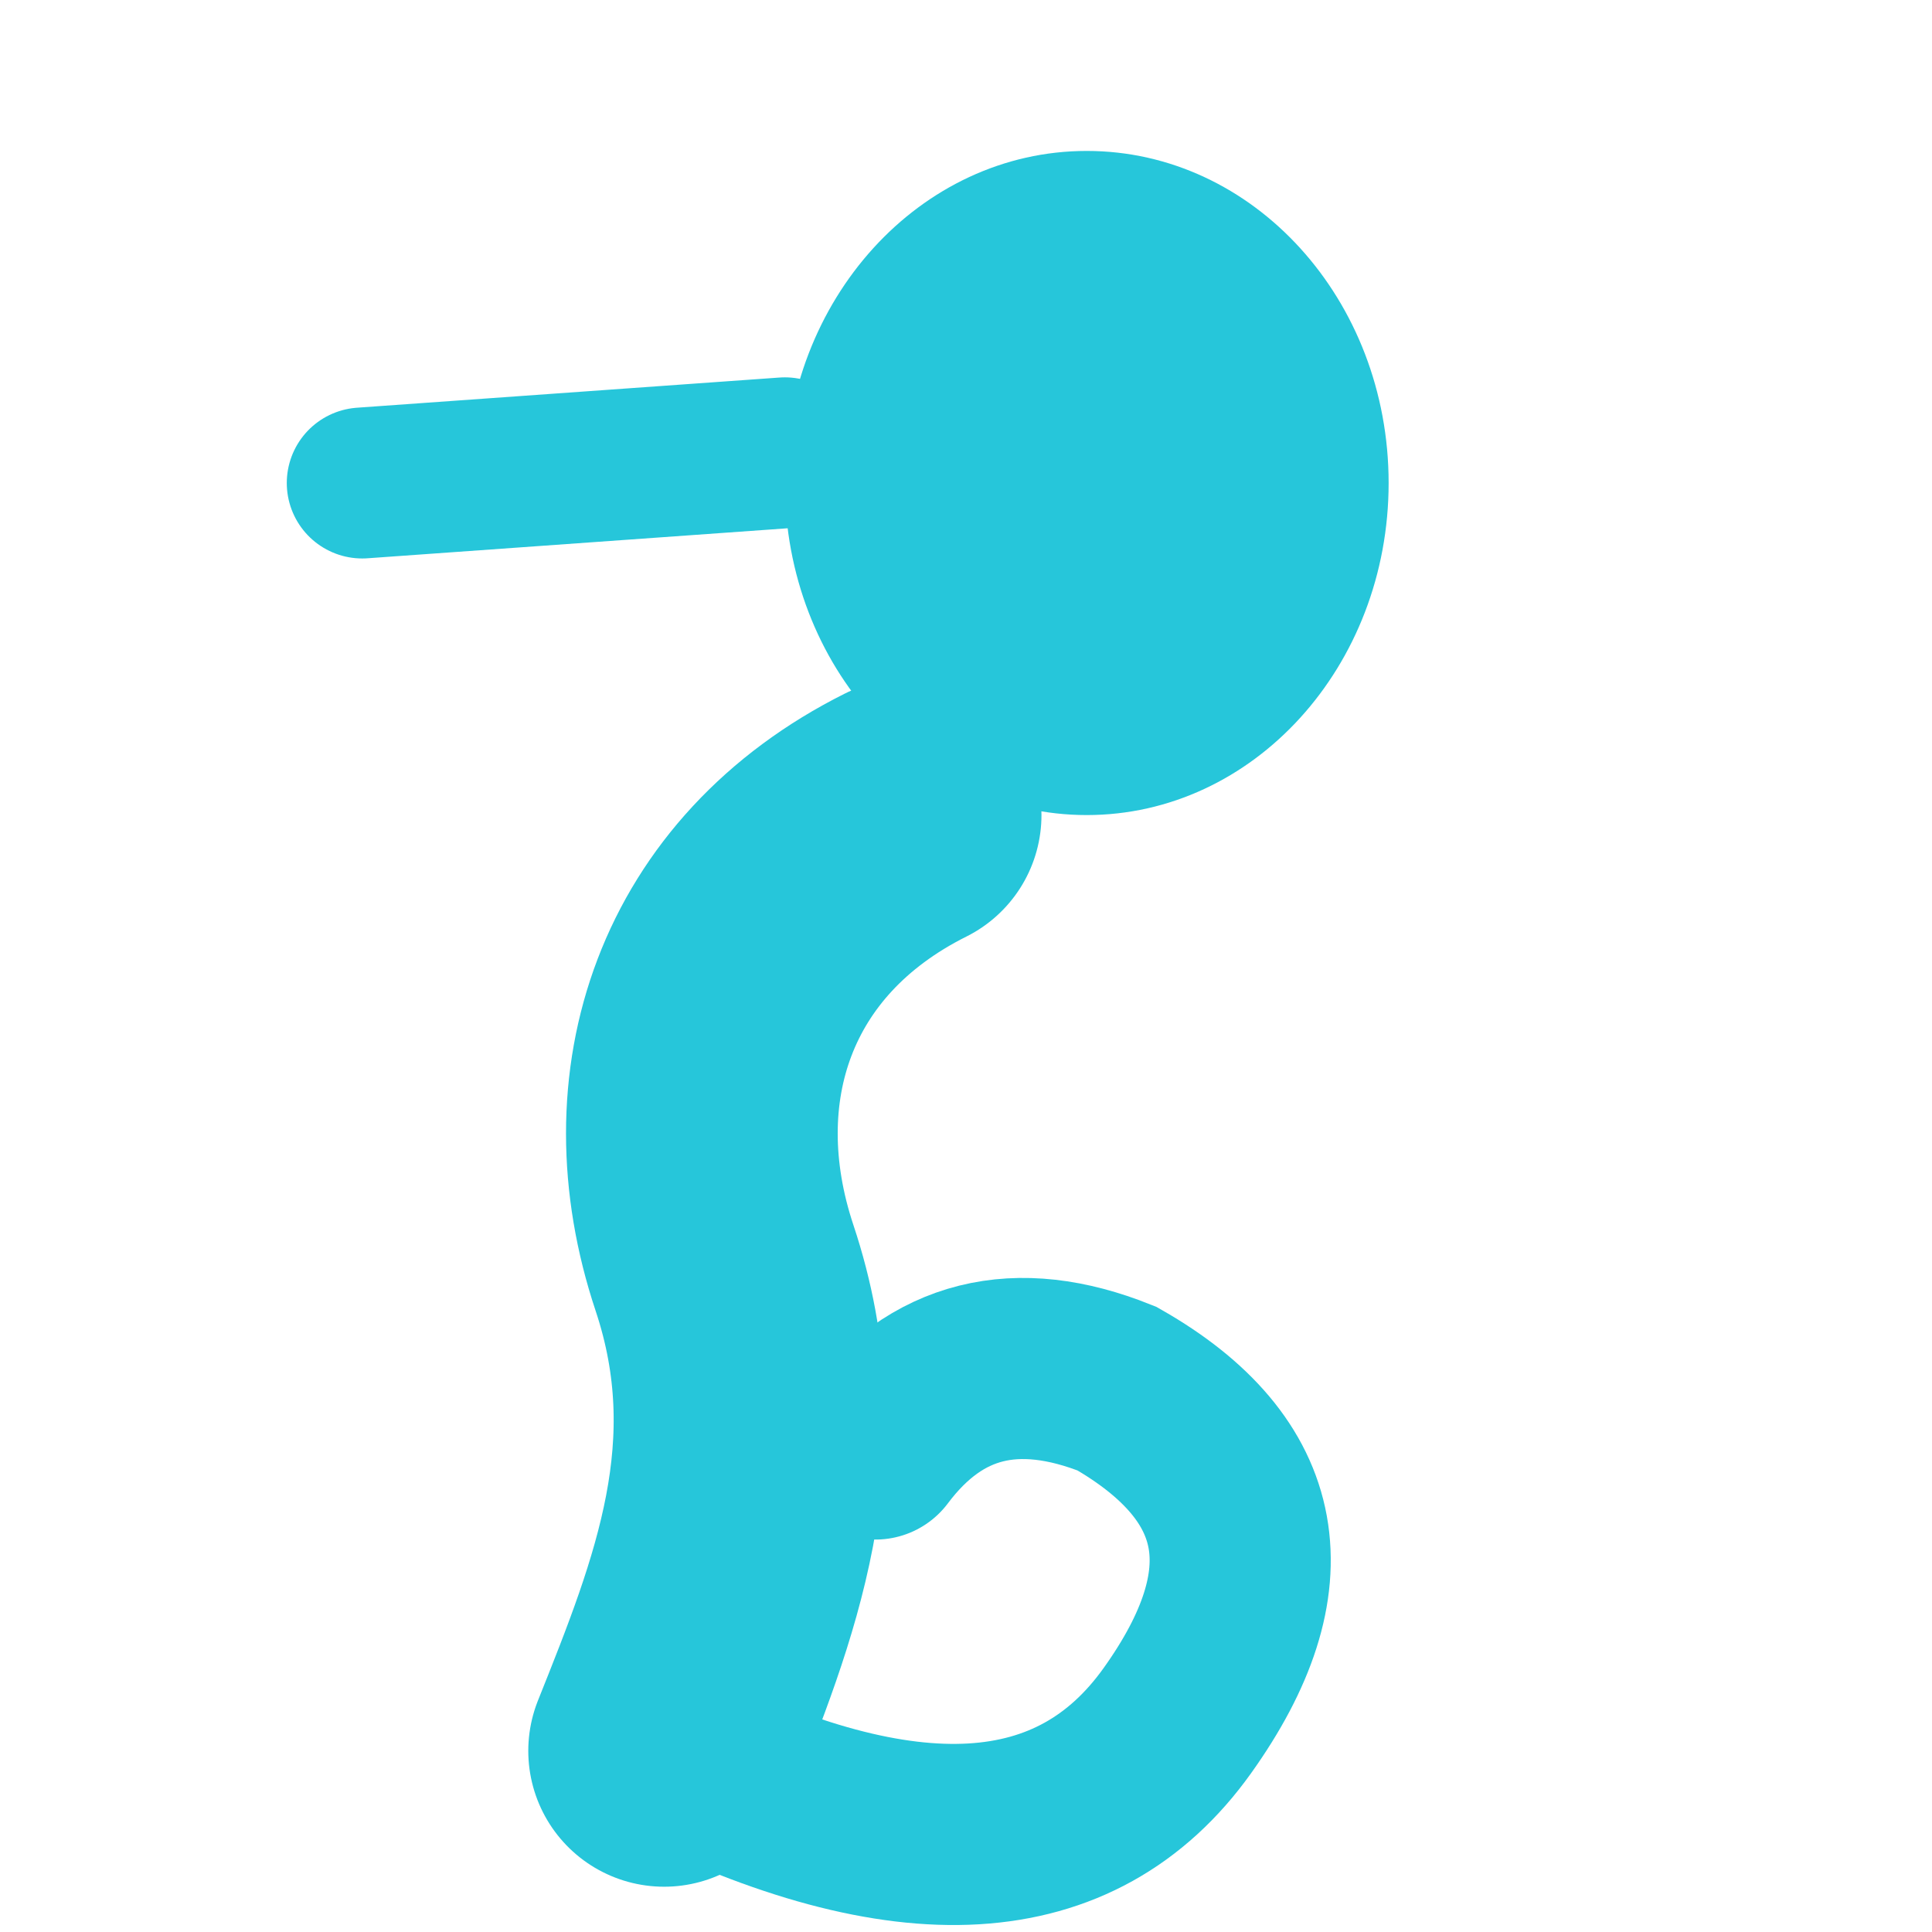
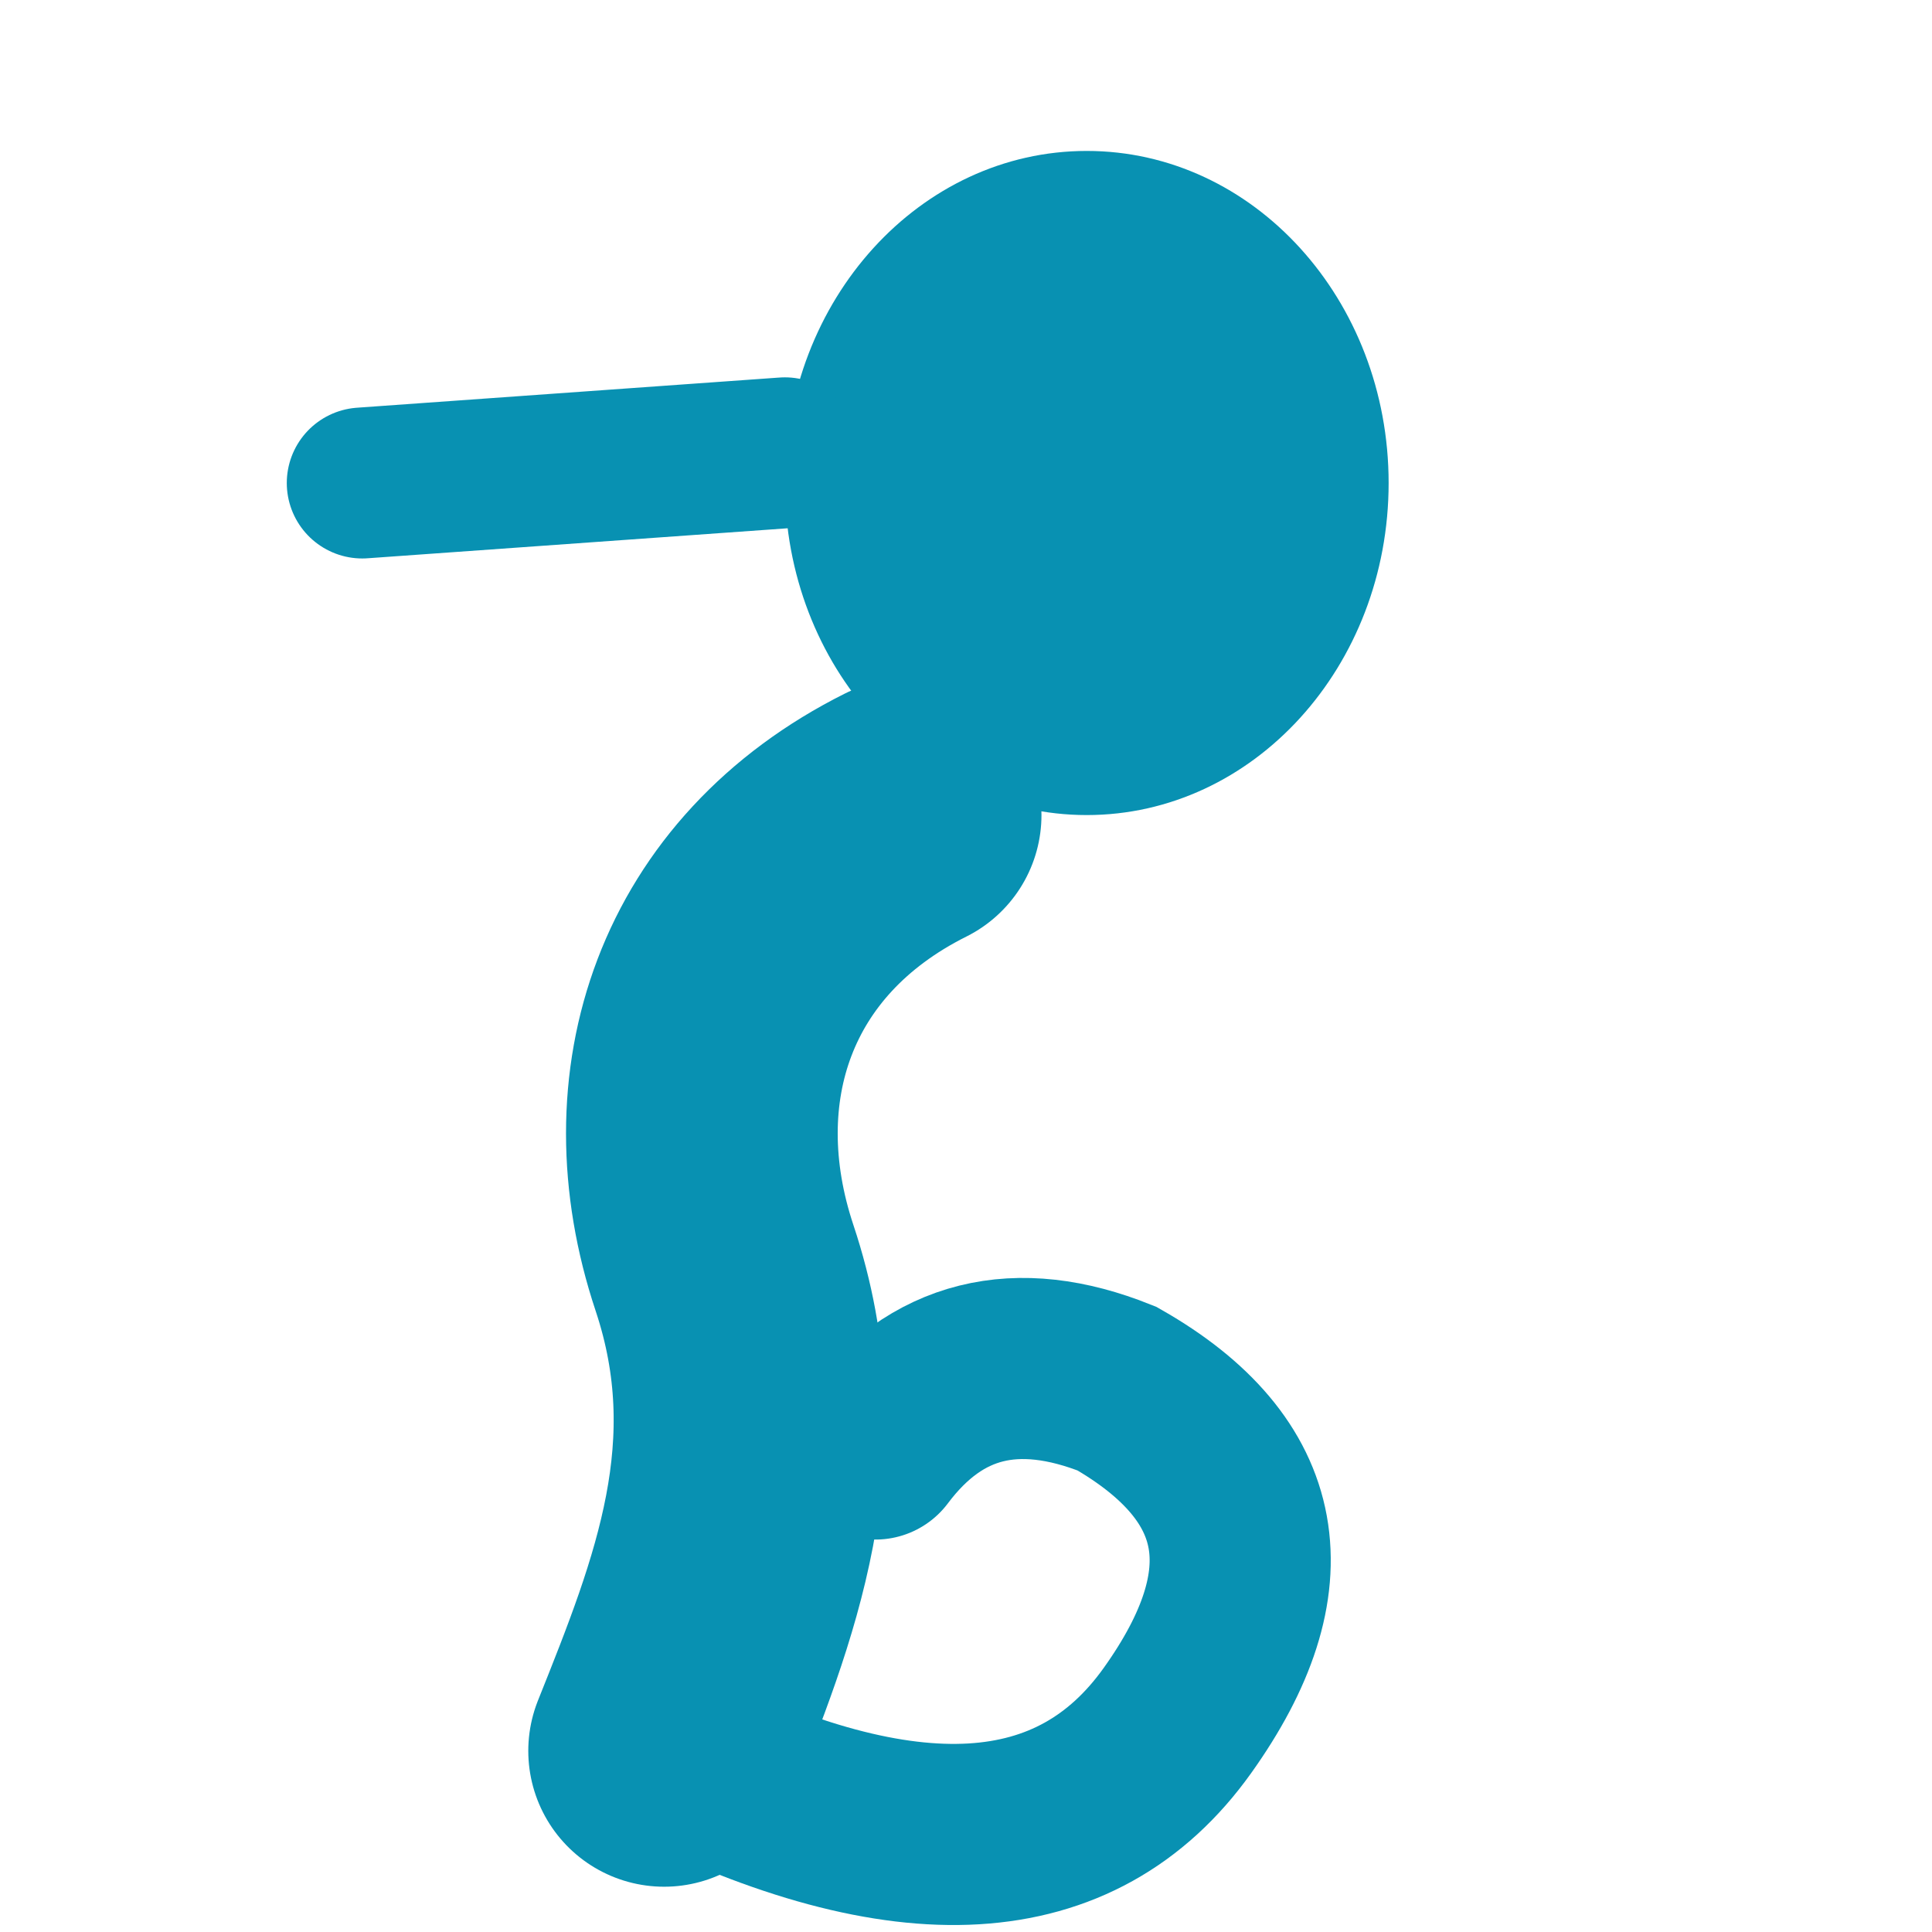
<svg xmlns="http://www.w3.org/2000/svg" viewBox="0 0 32 32" fill="none">
-   <ellipse cx="18" cy="8" rx="5" ry="5.5" fill="#26C6DA" />
-   <path d="M13 7.5 L6 8" stroke="#26C6DA" stroke-width="2.5" stroke-linecap="round" />
-   <path d="M15 13.5 C12 15 11 18 12 21 C13 24 12 26.5 11 29" stroke="#26C6DA" stroke-width="4.5" stroke-linecap="round" />
-   <path d="M11 29 Q17 32 19.5 28.5 Q22 25 18.5 23 Q16 22 14.5 24" stroke="#26C6DA" stroke-width="3" stroke-linecap="round" fill="none" />
+   <ellipse cx="18" cy="8" rx="5" ry="5.5" fill="#0891B2" />
+   <path d="M13 7.5 L6 8" stroke="#0891B2" stroke-width="2.5" stroke-linecap="round" />
+   <path d="M15 13.5 C12 15 11 18 12 21 C13 24 12 26.5 11 29" stroke="#0891B2" stroke-width="4.5" stroke-linecap="round" />
+   <path d="M11 29 Q17 32 19.5 28.5 Q22 25 18.5 23 Q16 22 14.5 24" stroke="#0891B2" stroke-width="3" stroke-linecap="round" fill="none" />
</svg>
